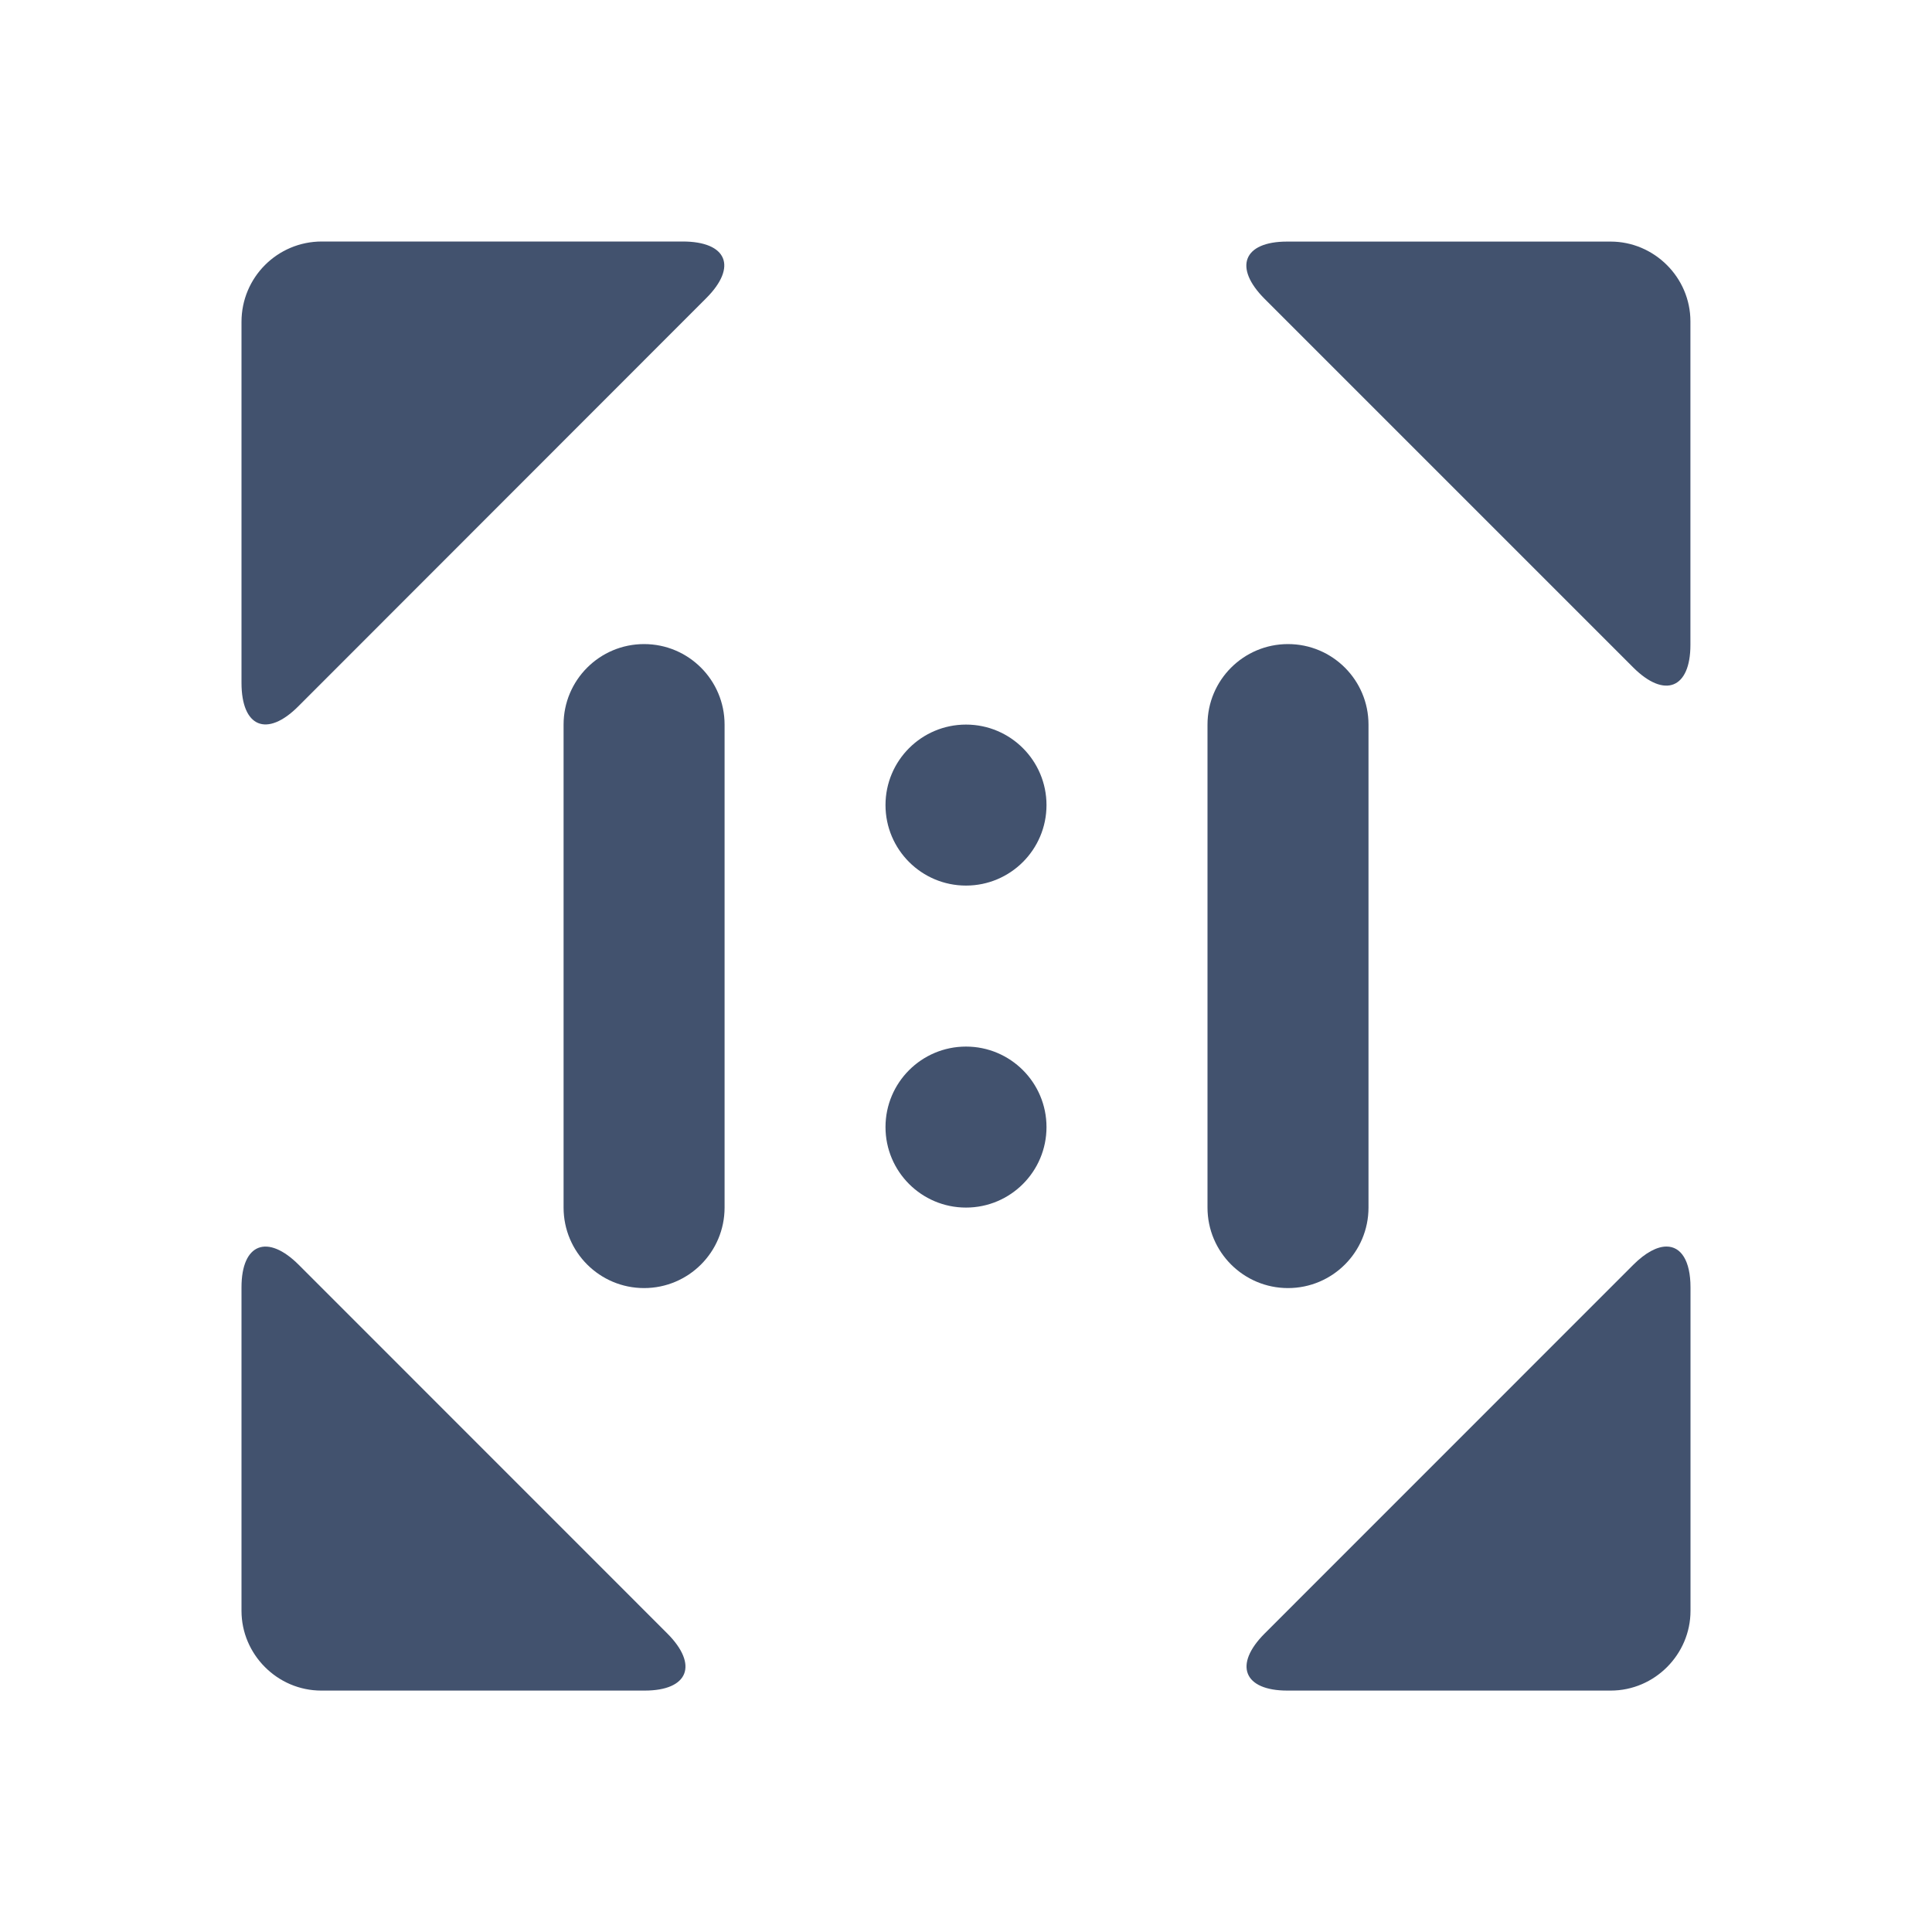
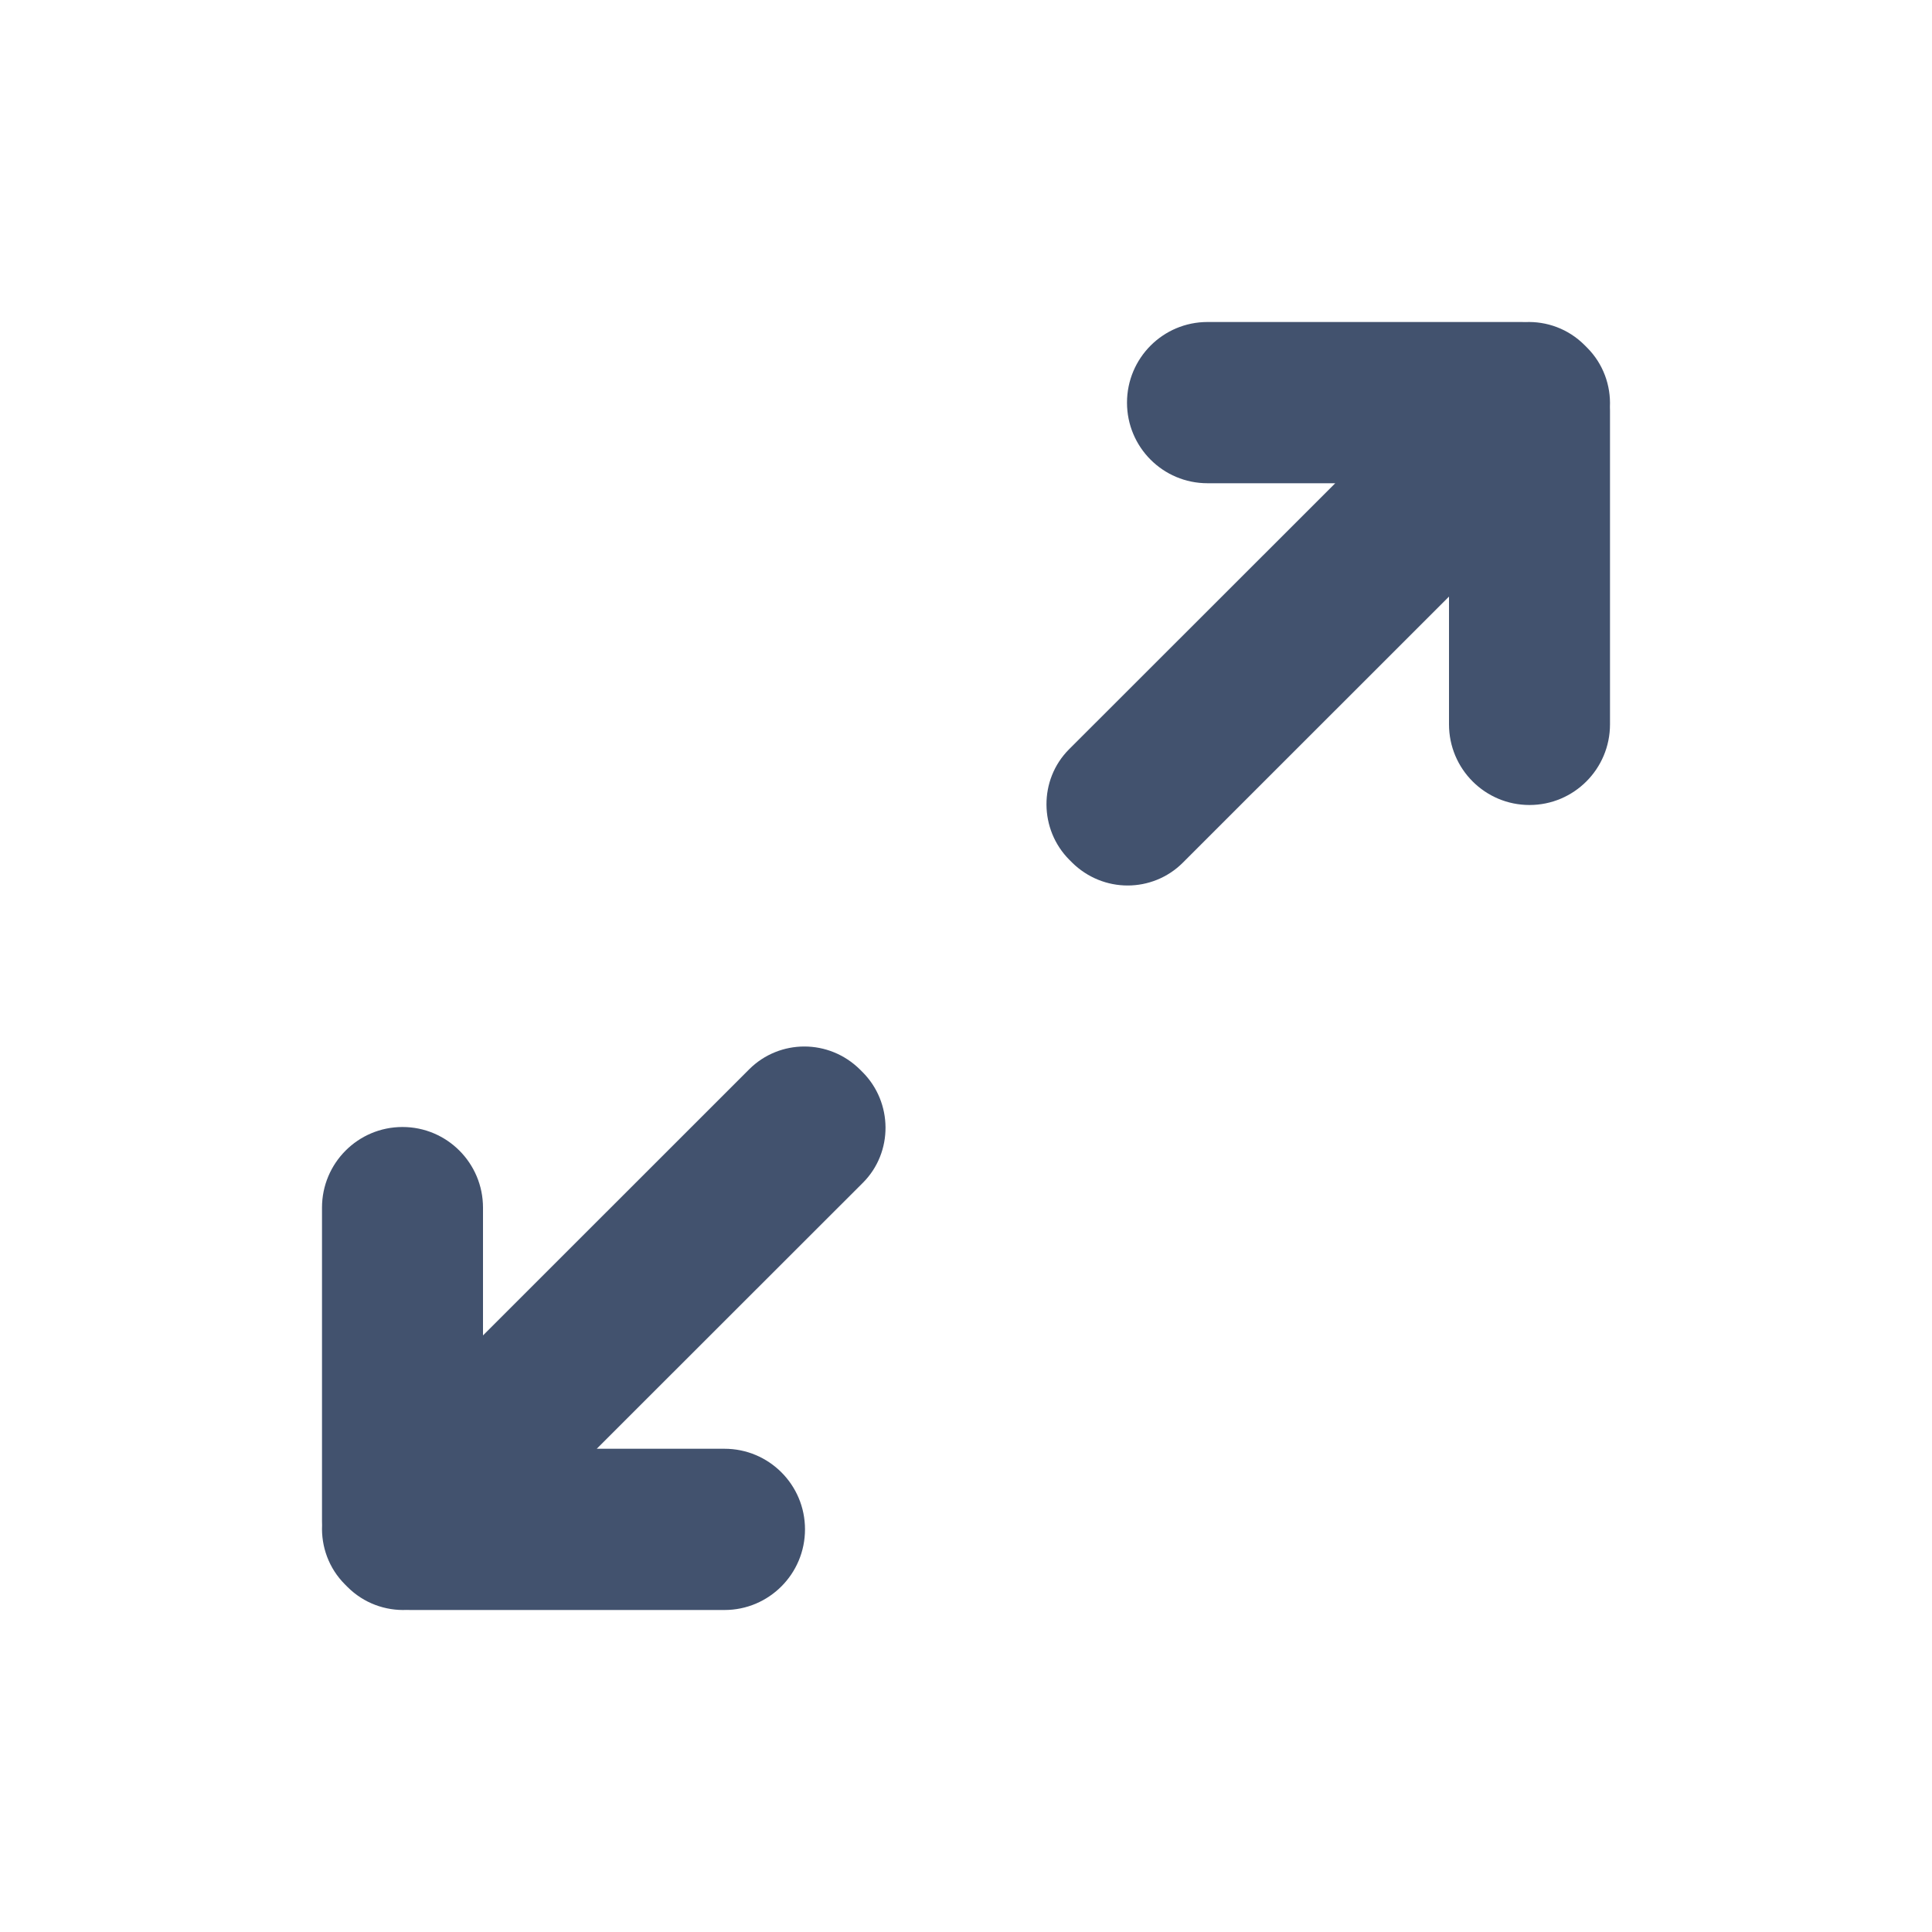
<svg xmlns="http://www.w3.org/2000/svg" width="24px" height="24px" viewBox="0 0 24 24" version="1.1">
  <defs />
-   <g id="Media-services" stroke="none" stroke-width="1" fill="none" fill-rule="evenodd">
-     <g id="media-services/actual-size" fill="#42526E">
-       <path d="M3,15.992 C3,15.445 3.323,15.324 3.712,15.713 L8.288,20.29 C8.681,20.683 8.549,21.001 8.009,21.001 L3.991,21.001 C3.444,21.001 3,20.55 3,20.011 L3,15.992 Z" id="Rectangle-7" />
-       <rect id="Rectangle-8" x="7.001" y="8.001" width="2" height="8" rx="1" />
-       <rect id="Rectangle-8-Copy" x="15" y="8.001" width="2" height="8" rx="1" />
-       <rect id="Rectangle-8-Copy-2" x="11" y="9.001" width="2" height="2" rx="1" />
-       <rect id="Rectangle-8-Copy-3" x="11" y="13.001" width="2" height="2" rx="1" />
-       <path d="M3.998,3 C3.445,3 3,3.447 3,3.998 L3,8.482 C3,9.035 3.316,9.164 3.705,8.775 L8.771,3.706 C9.165,3.313 9.03,3 8.48,3 L3.998,3 Z" id="Clip-2" />
-       <path d="M15.989,3.001 C15.442,3.001 15.321,3.324 15.71,3.713 L20.287,8.29 C20.68,8.683 20.999,8.551 20.999,8.011 L20.999,3.992 C20.999,3.445 20.548,3.001 20.008,3.001 L15.989,3.001 Z" id="Clip-5" />
-       <path d="M20.288,15.713 L15.712,20.29 C15.319,20.682 15.451,21.001 15.991,21.001 L20.009,21.001 C20.556,21.001 21,20.55 21,20.011 L21,15.992 C21,15.661 20.882,15.485 20.702,15.485 C20.585,15.485 20.442,15.559 20.288,15.713 Z" id="Clip-2" />
-     </g>
+   <g id="actual-size-updated" stroke="none" stroke-width="1" fill="none" fill-rule="evenodd">
+     <path d="M16.587,6.003 L15,6.003 C14.447,6.003 14,5.555 14,5.002 C14,4.449 14.447,4 15,4 L18.9,4 C18.916,4 18.932,4 18.947,4.001 C19.212,3.989 19.481,4.084 19.683,4.286 L19.715,4.318 C19.916,4.519 20.011,4.788 19.999,5.054 C20,5.07 20,5.086 20,5.102 L20,8.998 C20,9.552 19.552,10 19,10 C18.448,10 18,9.552 18,8.998 L18,7.411 L14.691,10.719 C14.504,10.905 14.256,11 14.008,11 C13.758,11 13.509,10.904 13.317,10.714 L13.285,10.682 C12.909,10.306 12.902,9.687 13.28,9.308 L16.587,6.003 Z M7.413,17.997 L9,17.997 C9.553,17.997 10,18.445 10,18.998 C10,19.551 9.553,20 9,20 L5.1,20 C5.084,20 5.068,20 5.053,19.999 C4.788,20.011 4.519,19.916 4.317,19.714 L4.285,19.682 C4.084,19.481 3.989,19.212 4.001,18.946 C4,18.93 4,18.914 4,18.898 L4,15.002 C4,14.448 4.448,14 5,14 C5.552,14 6,14.448 6,15.002 L6,16.589 L9.309,13.281 C9.496,13.095 9.744,13 9.992,13 C10.242,13 10.491,13.096 10.683,13.286 L10.715,13.318 C11.091,13.694 11.098,14.313 10.72,14.692 L7.413,17.997 Z" id="Combined-Shape" fill="#42526E" />
  </g>
</svg>
